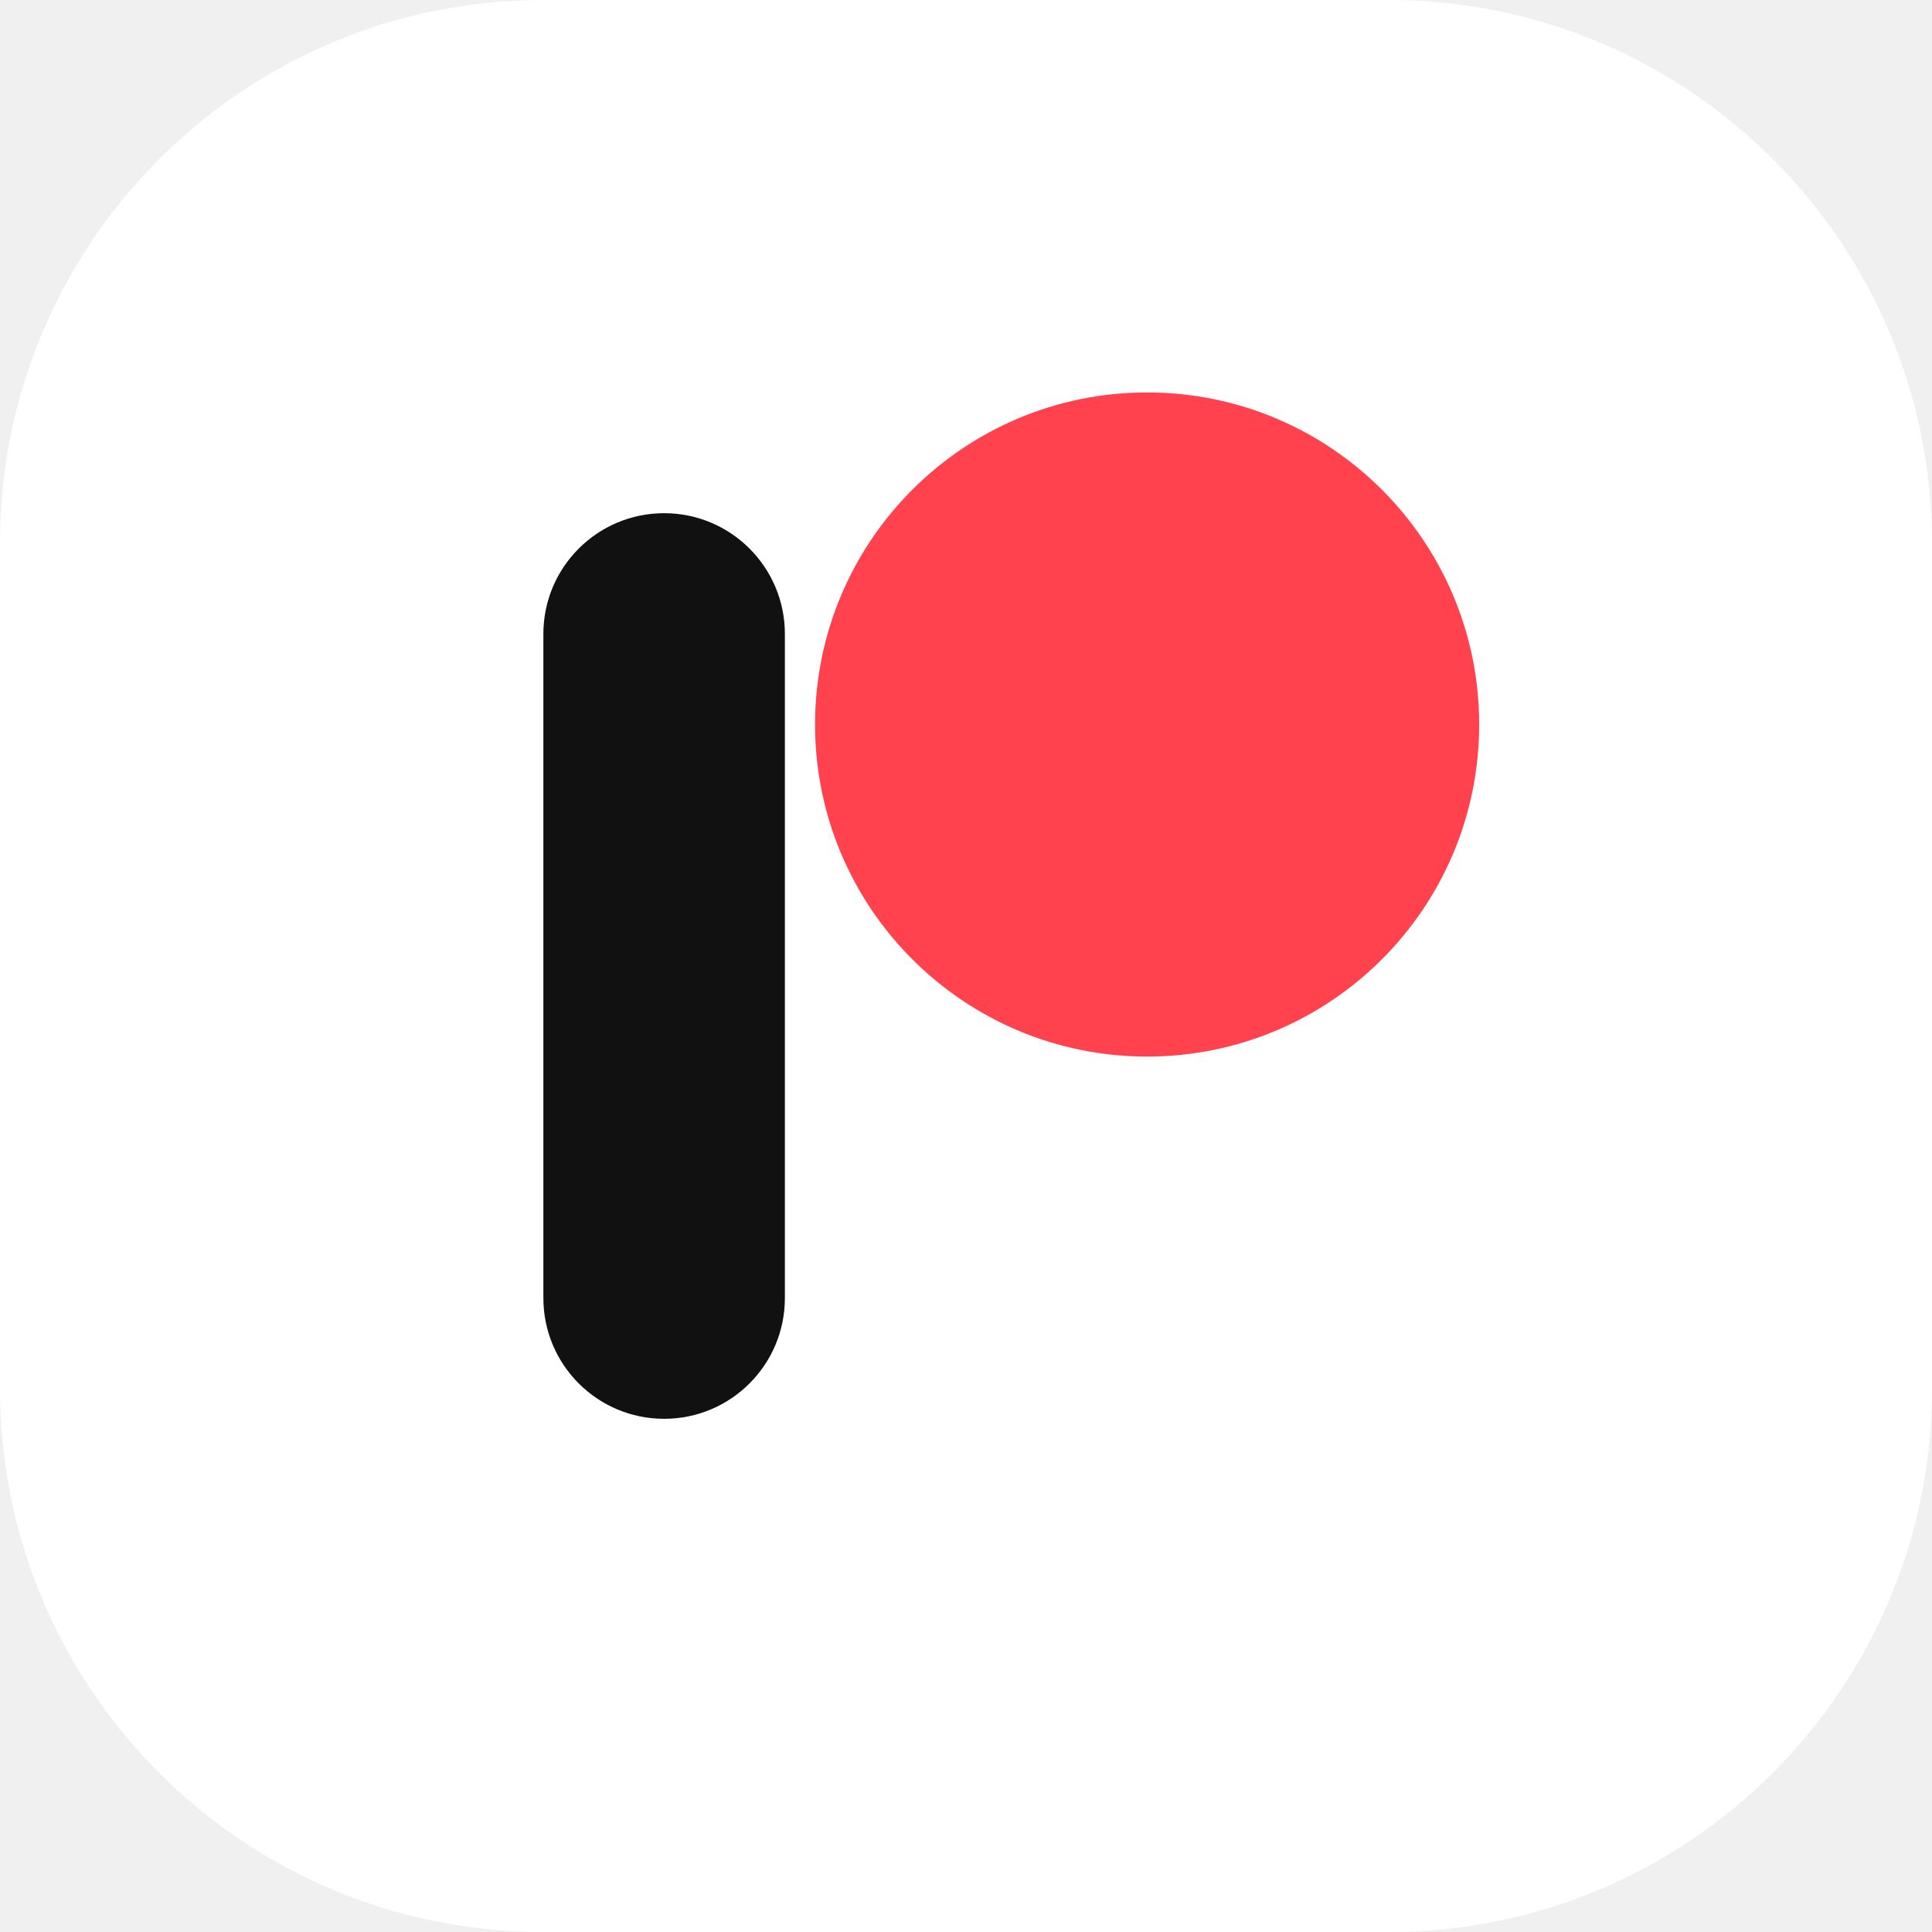
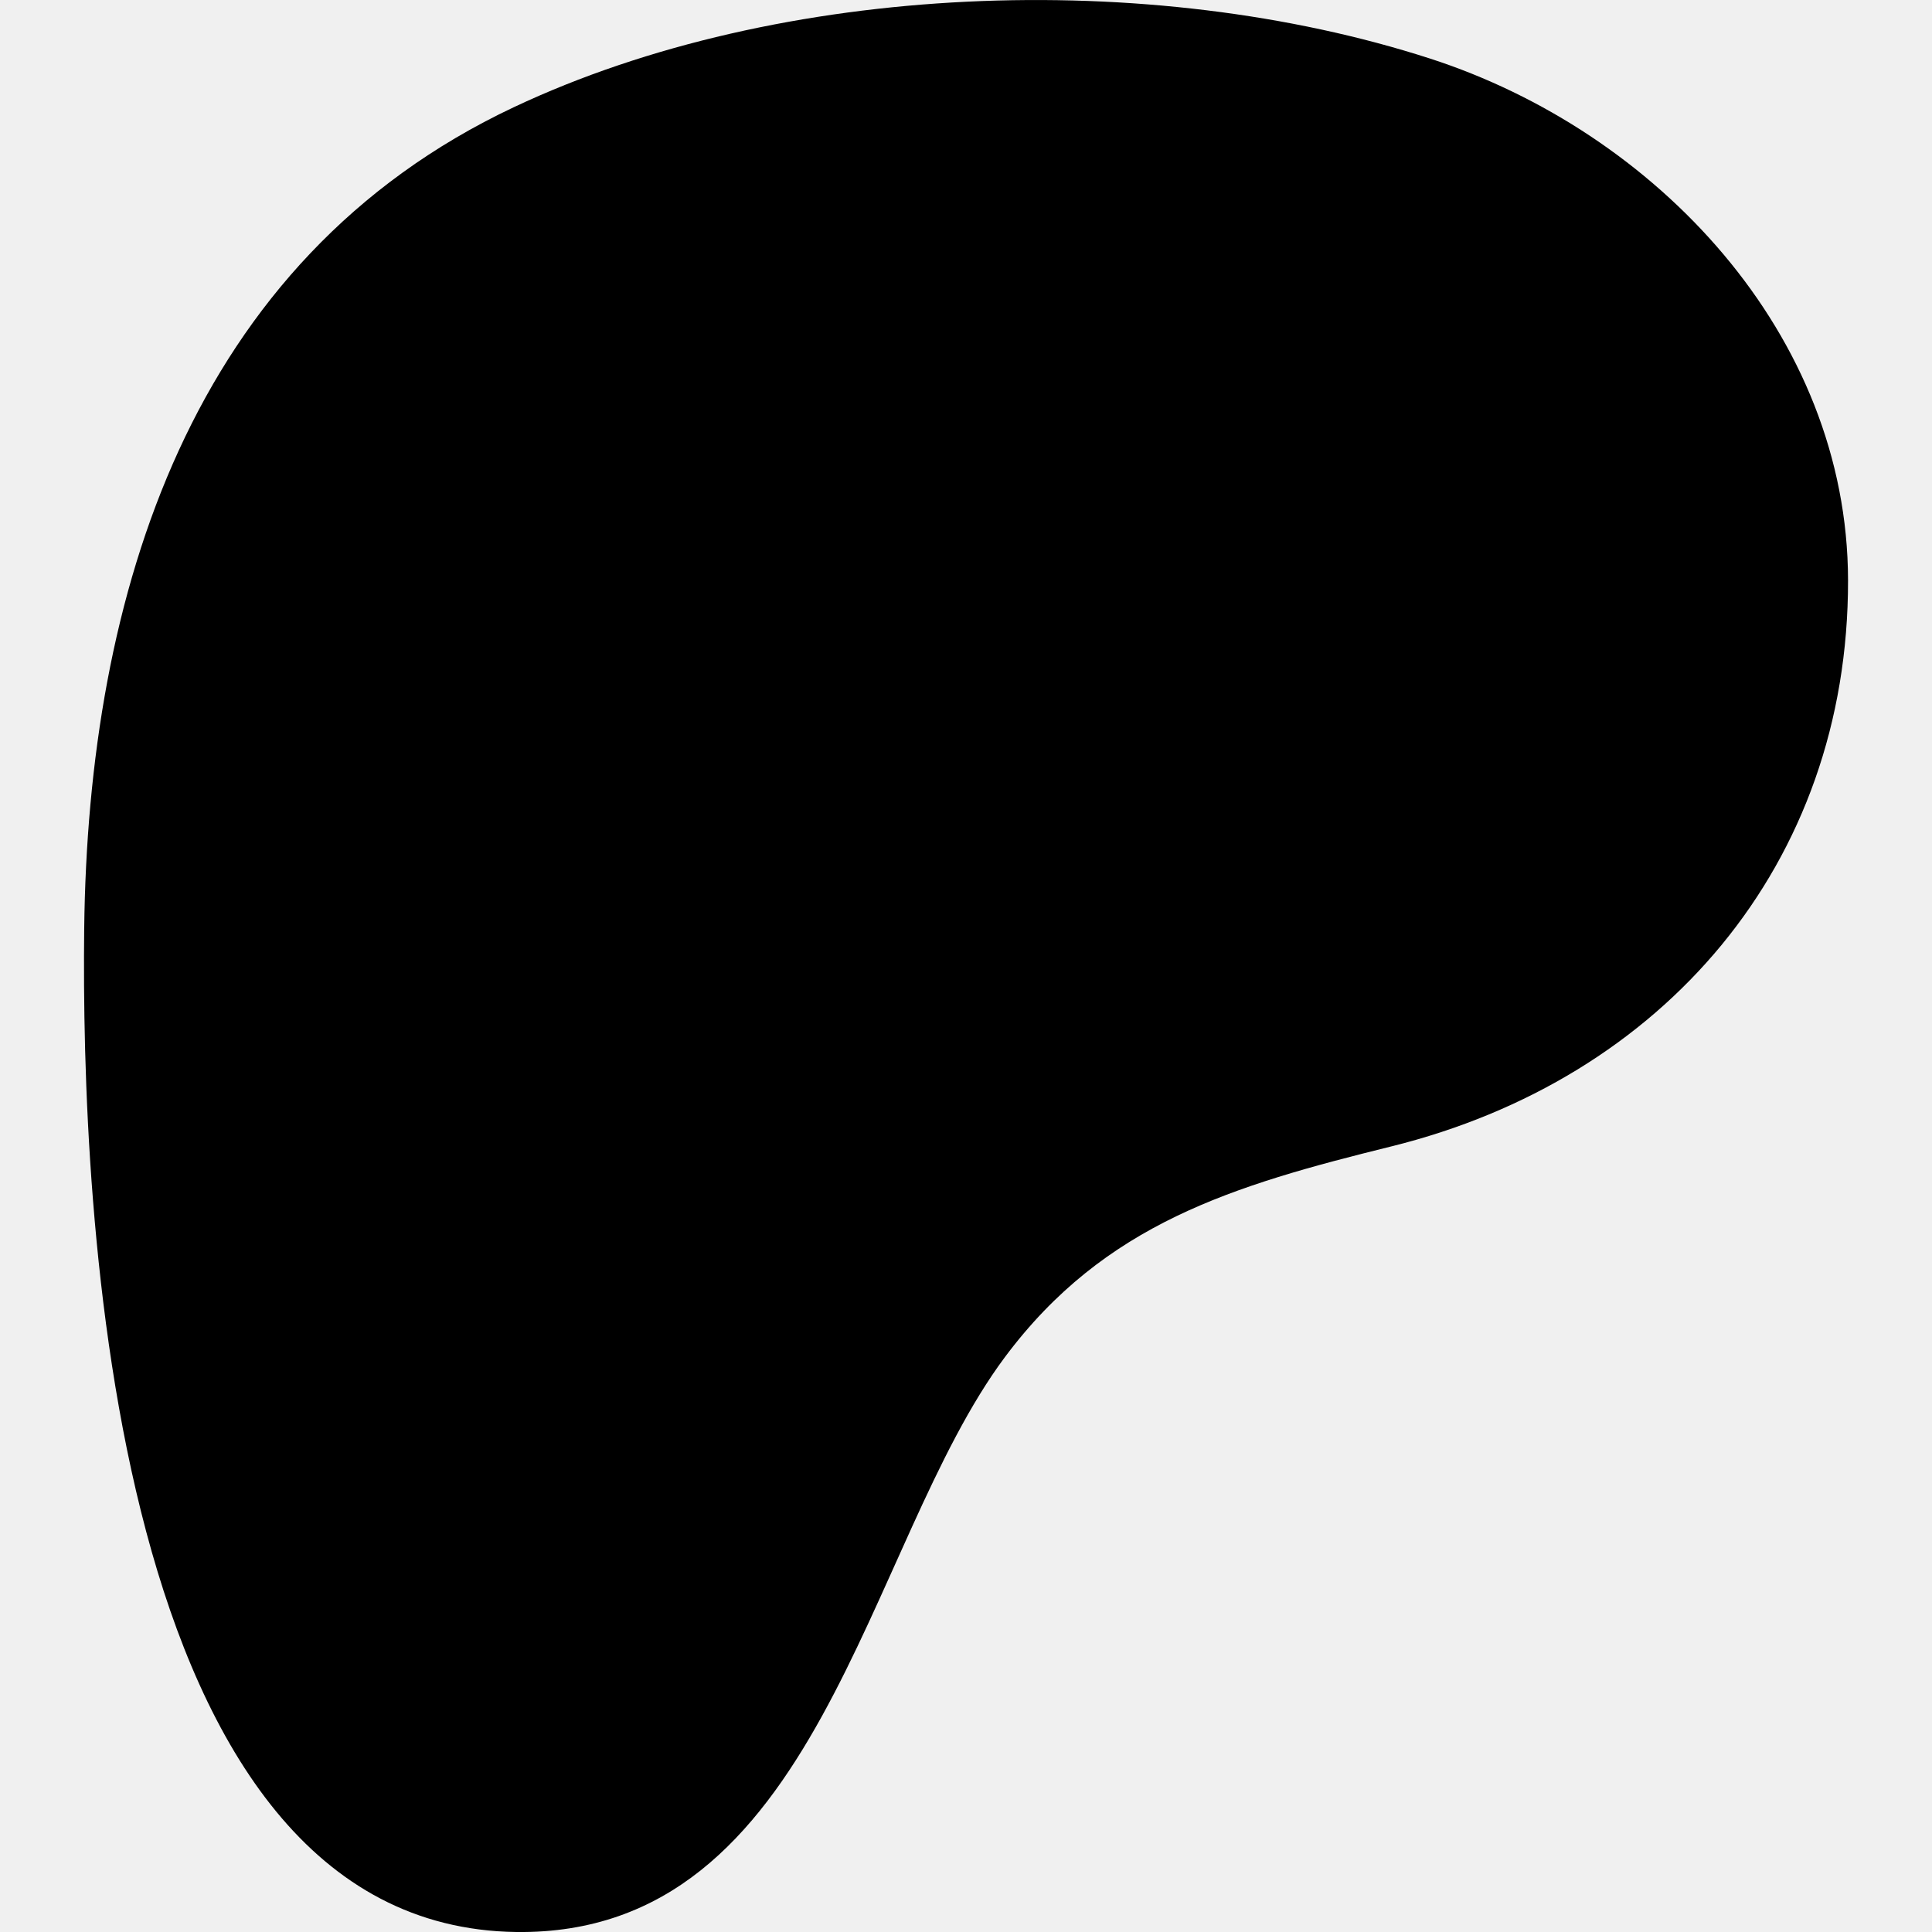
- <svg xmlns="http://www.w3.org/2000/svg" viewBox="0 0 64 64">
-   <rect width="64" height="64" rx="18" fill="#fff" />
-   <circle cx="38" cy="24" r="11" fill="#FF424D" />
-   <rect x="18" y="17" width="8" height="30" rx="4" fill="#111" />
+ <svg xmlns="http://www.w3.org/2000/svg" fill="#000000" role="img" viewBox="0 0 24 24">
+   <path d="M22.957 7.21c-.004-3.064-2.391-5.576-5.191-6.482-3.478-1.125-8.064-.962-11.384.604C2.357 3.231 1.093 7.391 1.046 11.54c-.039 3.411.302 12.396 5.369 12.46 3.765.047 4.326-4.804 6.068-7.141 1.24-1.662 2.836-2.132 4.801-2.618 3.376-.836 5.678-3.501 5.673-7.031Z" />
</svg>
